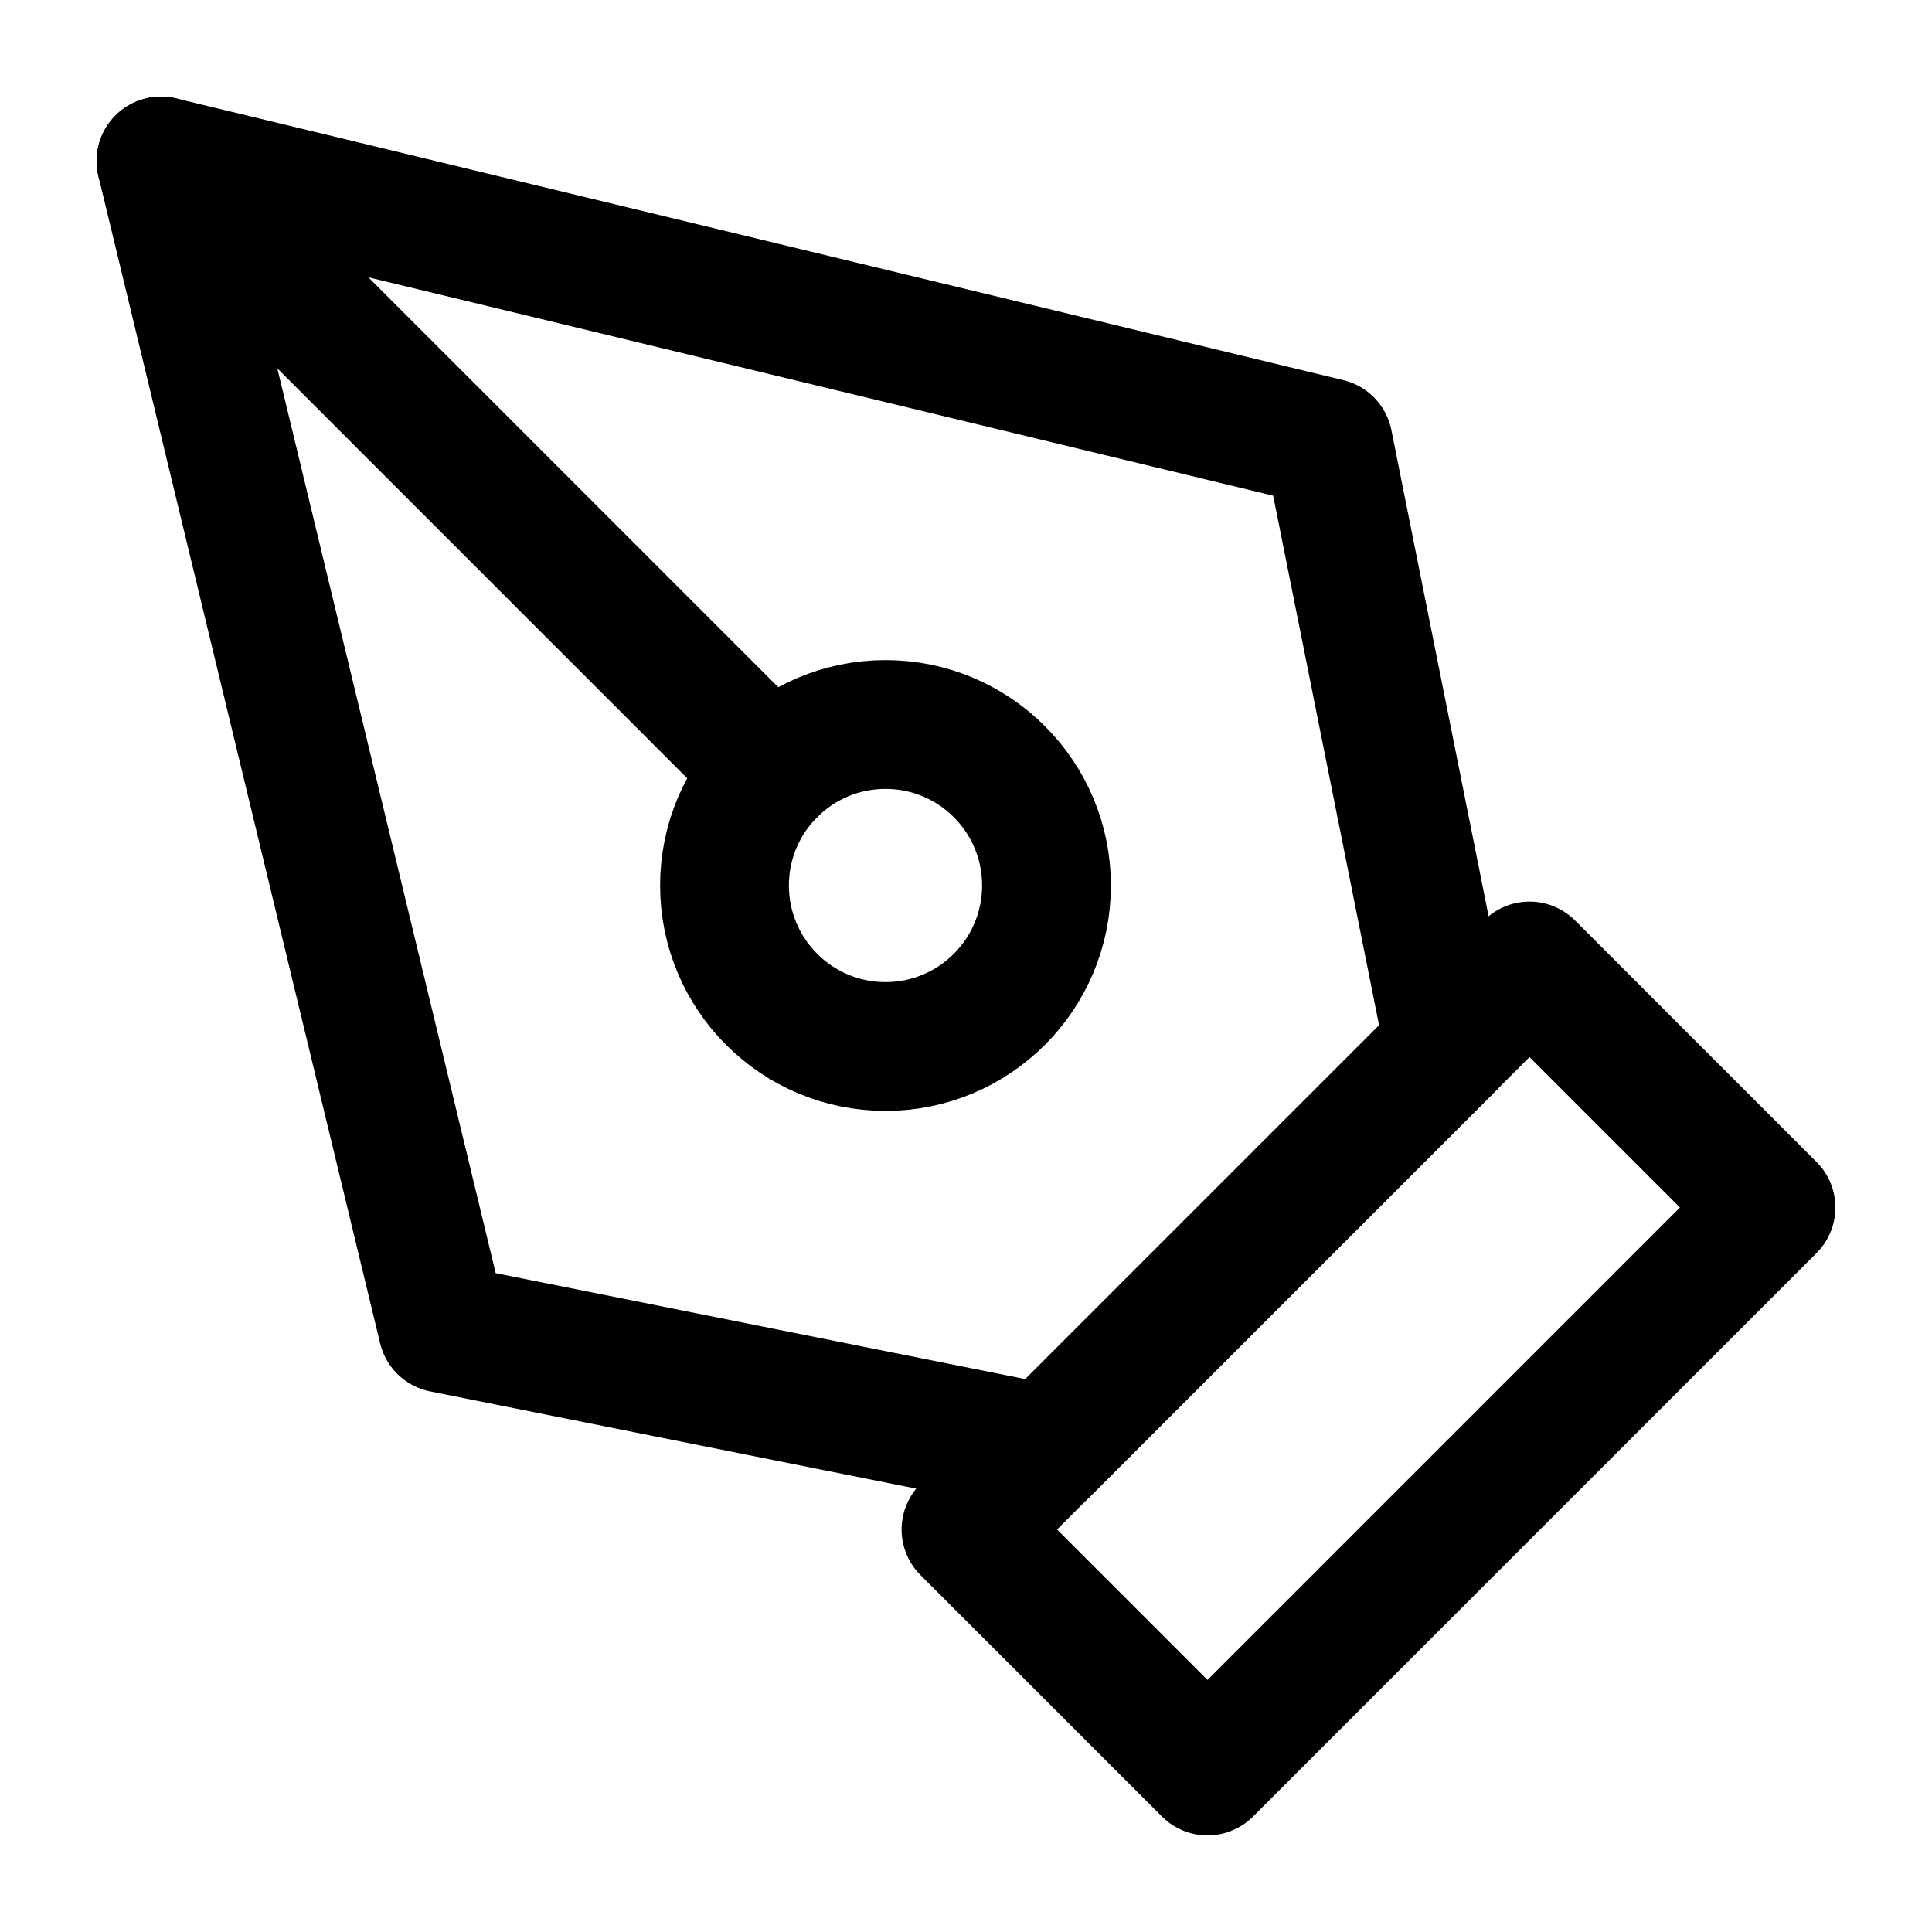
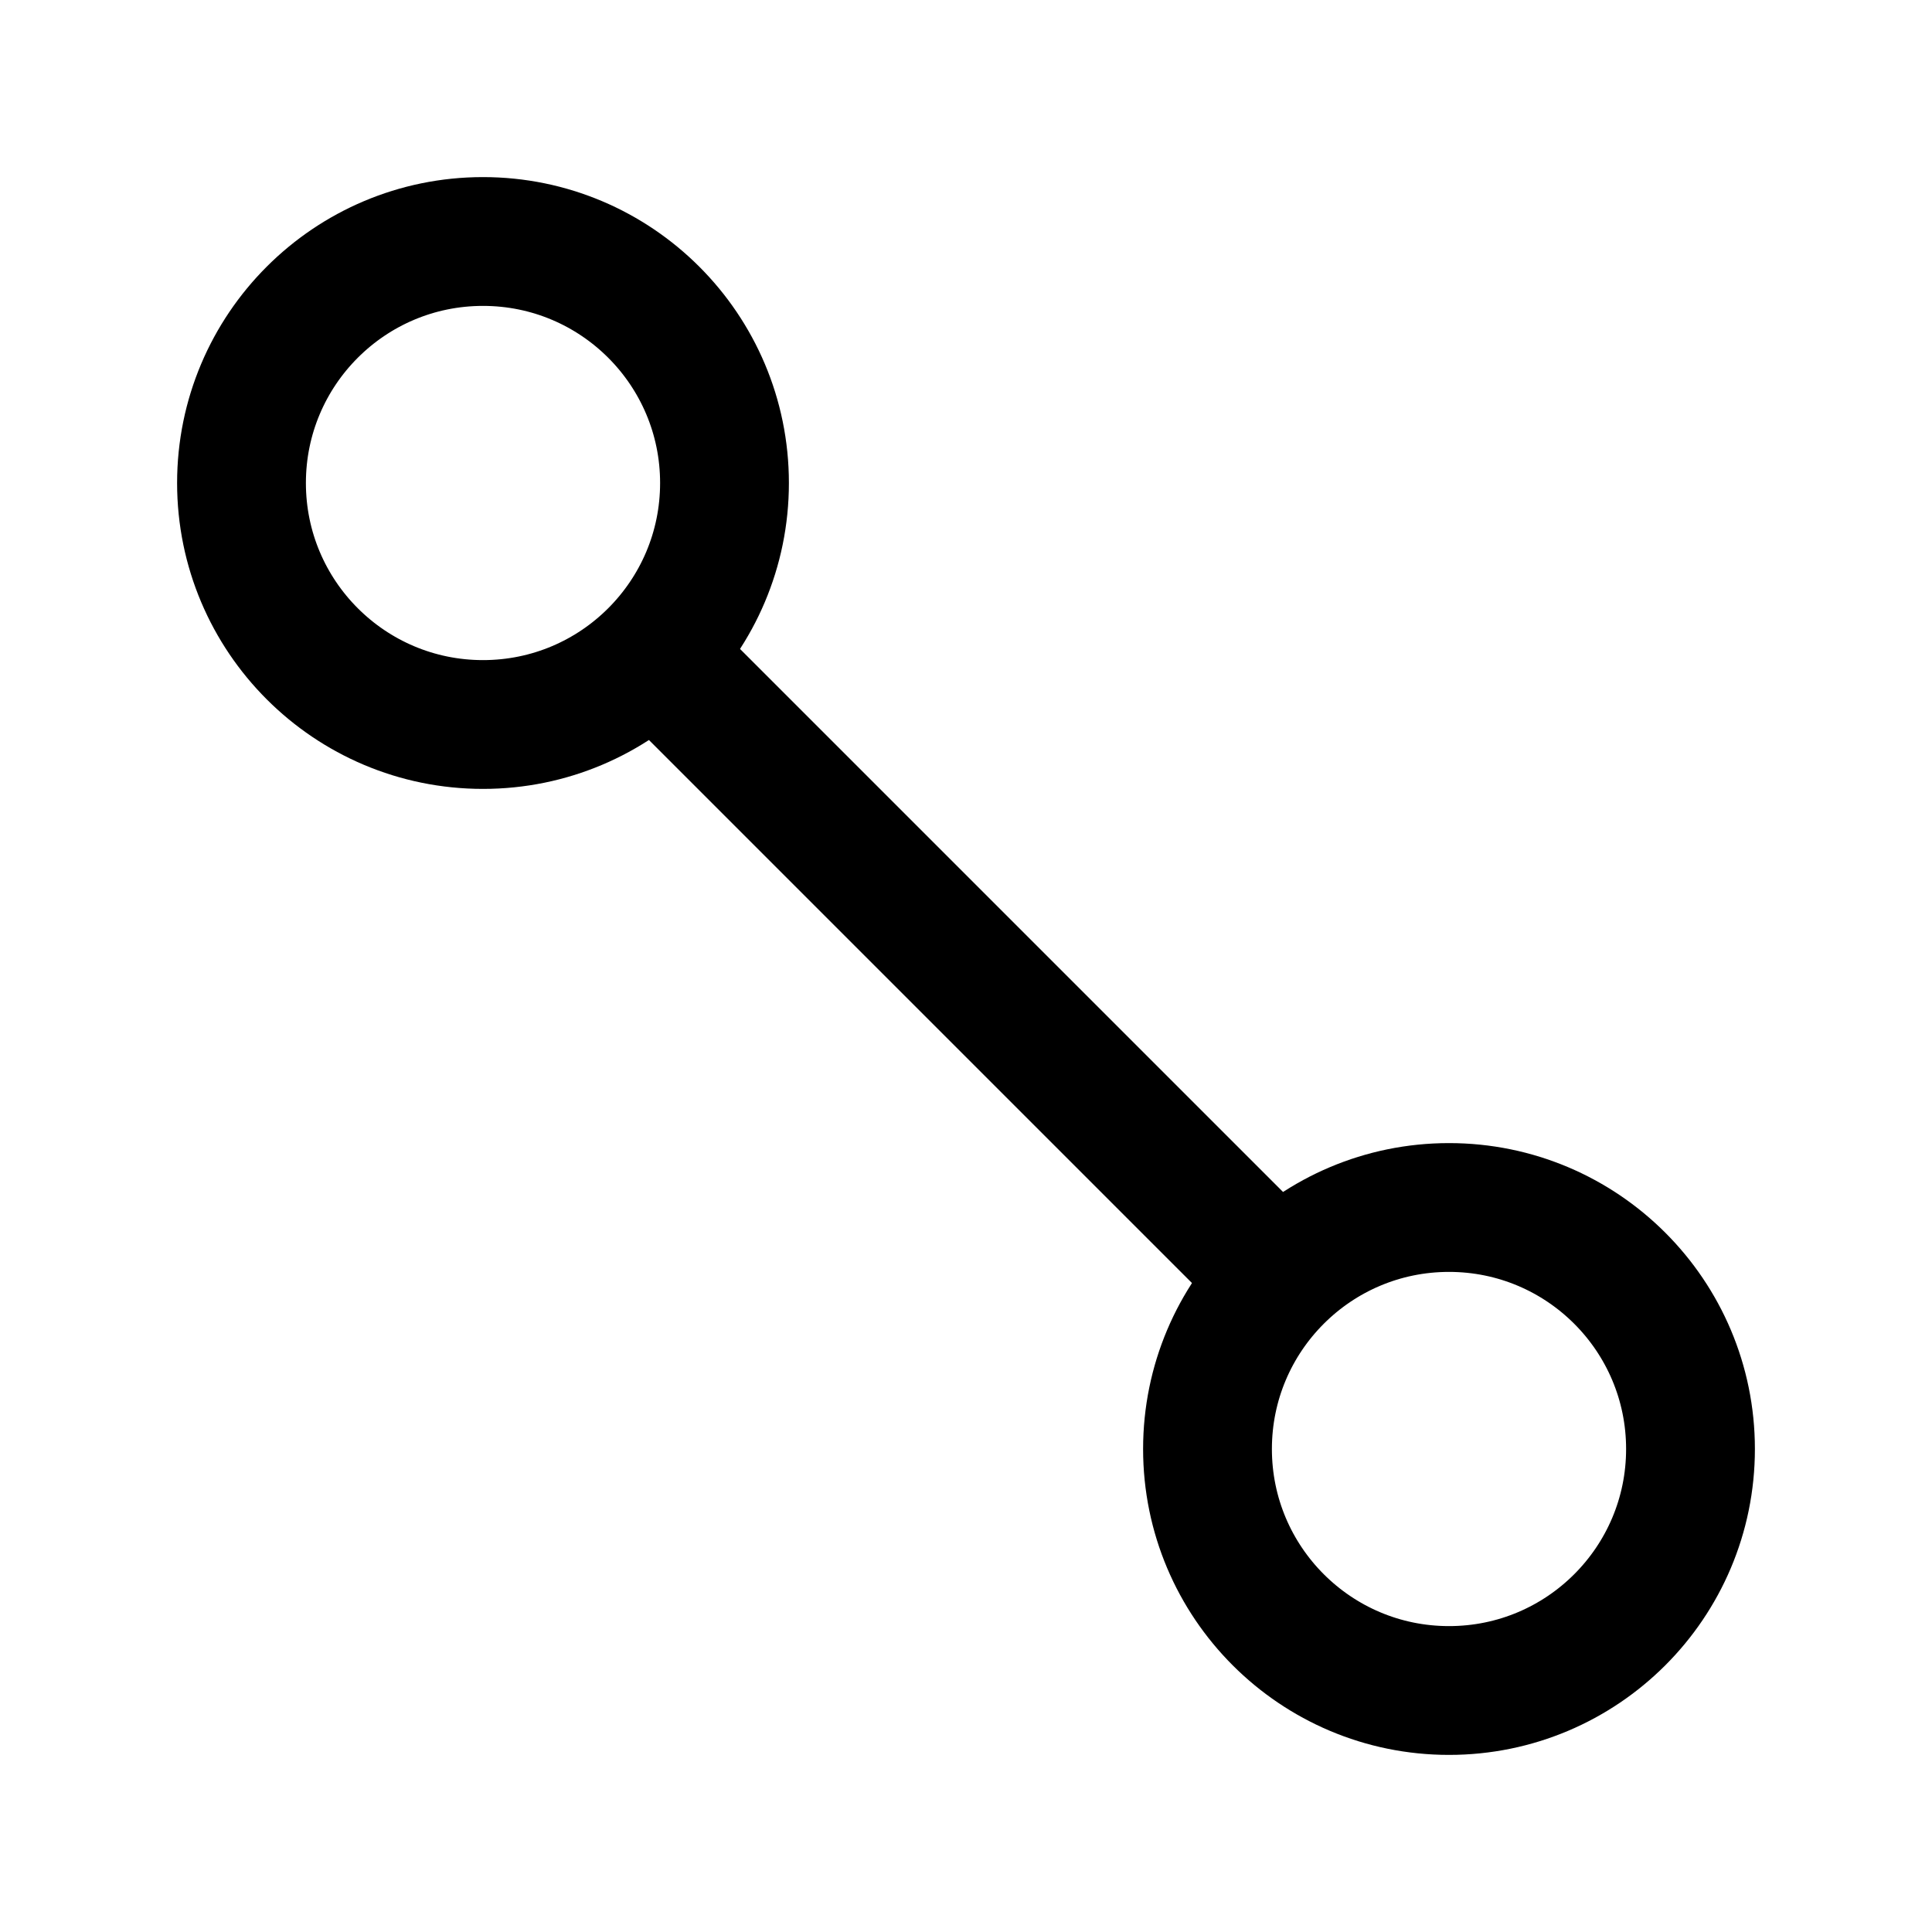
<svg xmlns="http://www.w3.org/2000/svg" viewBox="0 0 24 24" fill="none" stroke="currentColor" stroke-width="1.6" stroke-linecap="round" stroke-linejoin="round">
-   <path d="M12 19l7-7 3 3-7 7-3-3z" />
-   <path d="M18 13l-1.5-7.5L2 2l3.5 14.5L13 18l5-5z" />
-   <path d="M2 2l7.586 7.586" />
-   <circle cx="11" cy="11" r="2" />
+   <circle cx="6" cy="6" r="3" />
+   <circle cx="18" cy="18" r="3" />
+   <line x1="8.5" y1="8.5" x2="15.5" y2="15.5" />
</svg>
